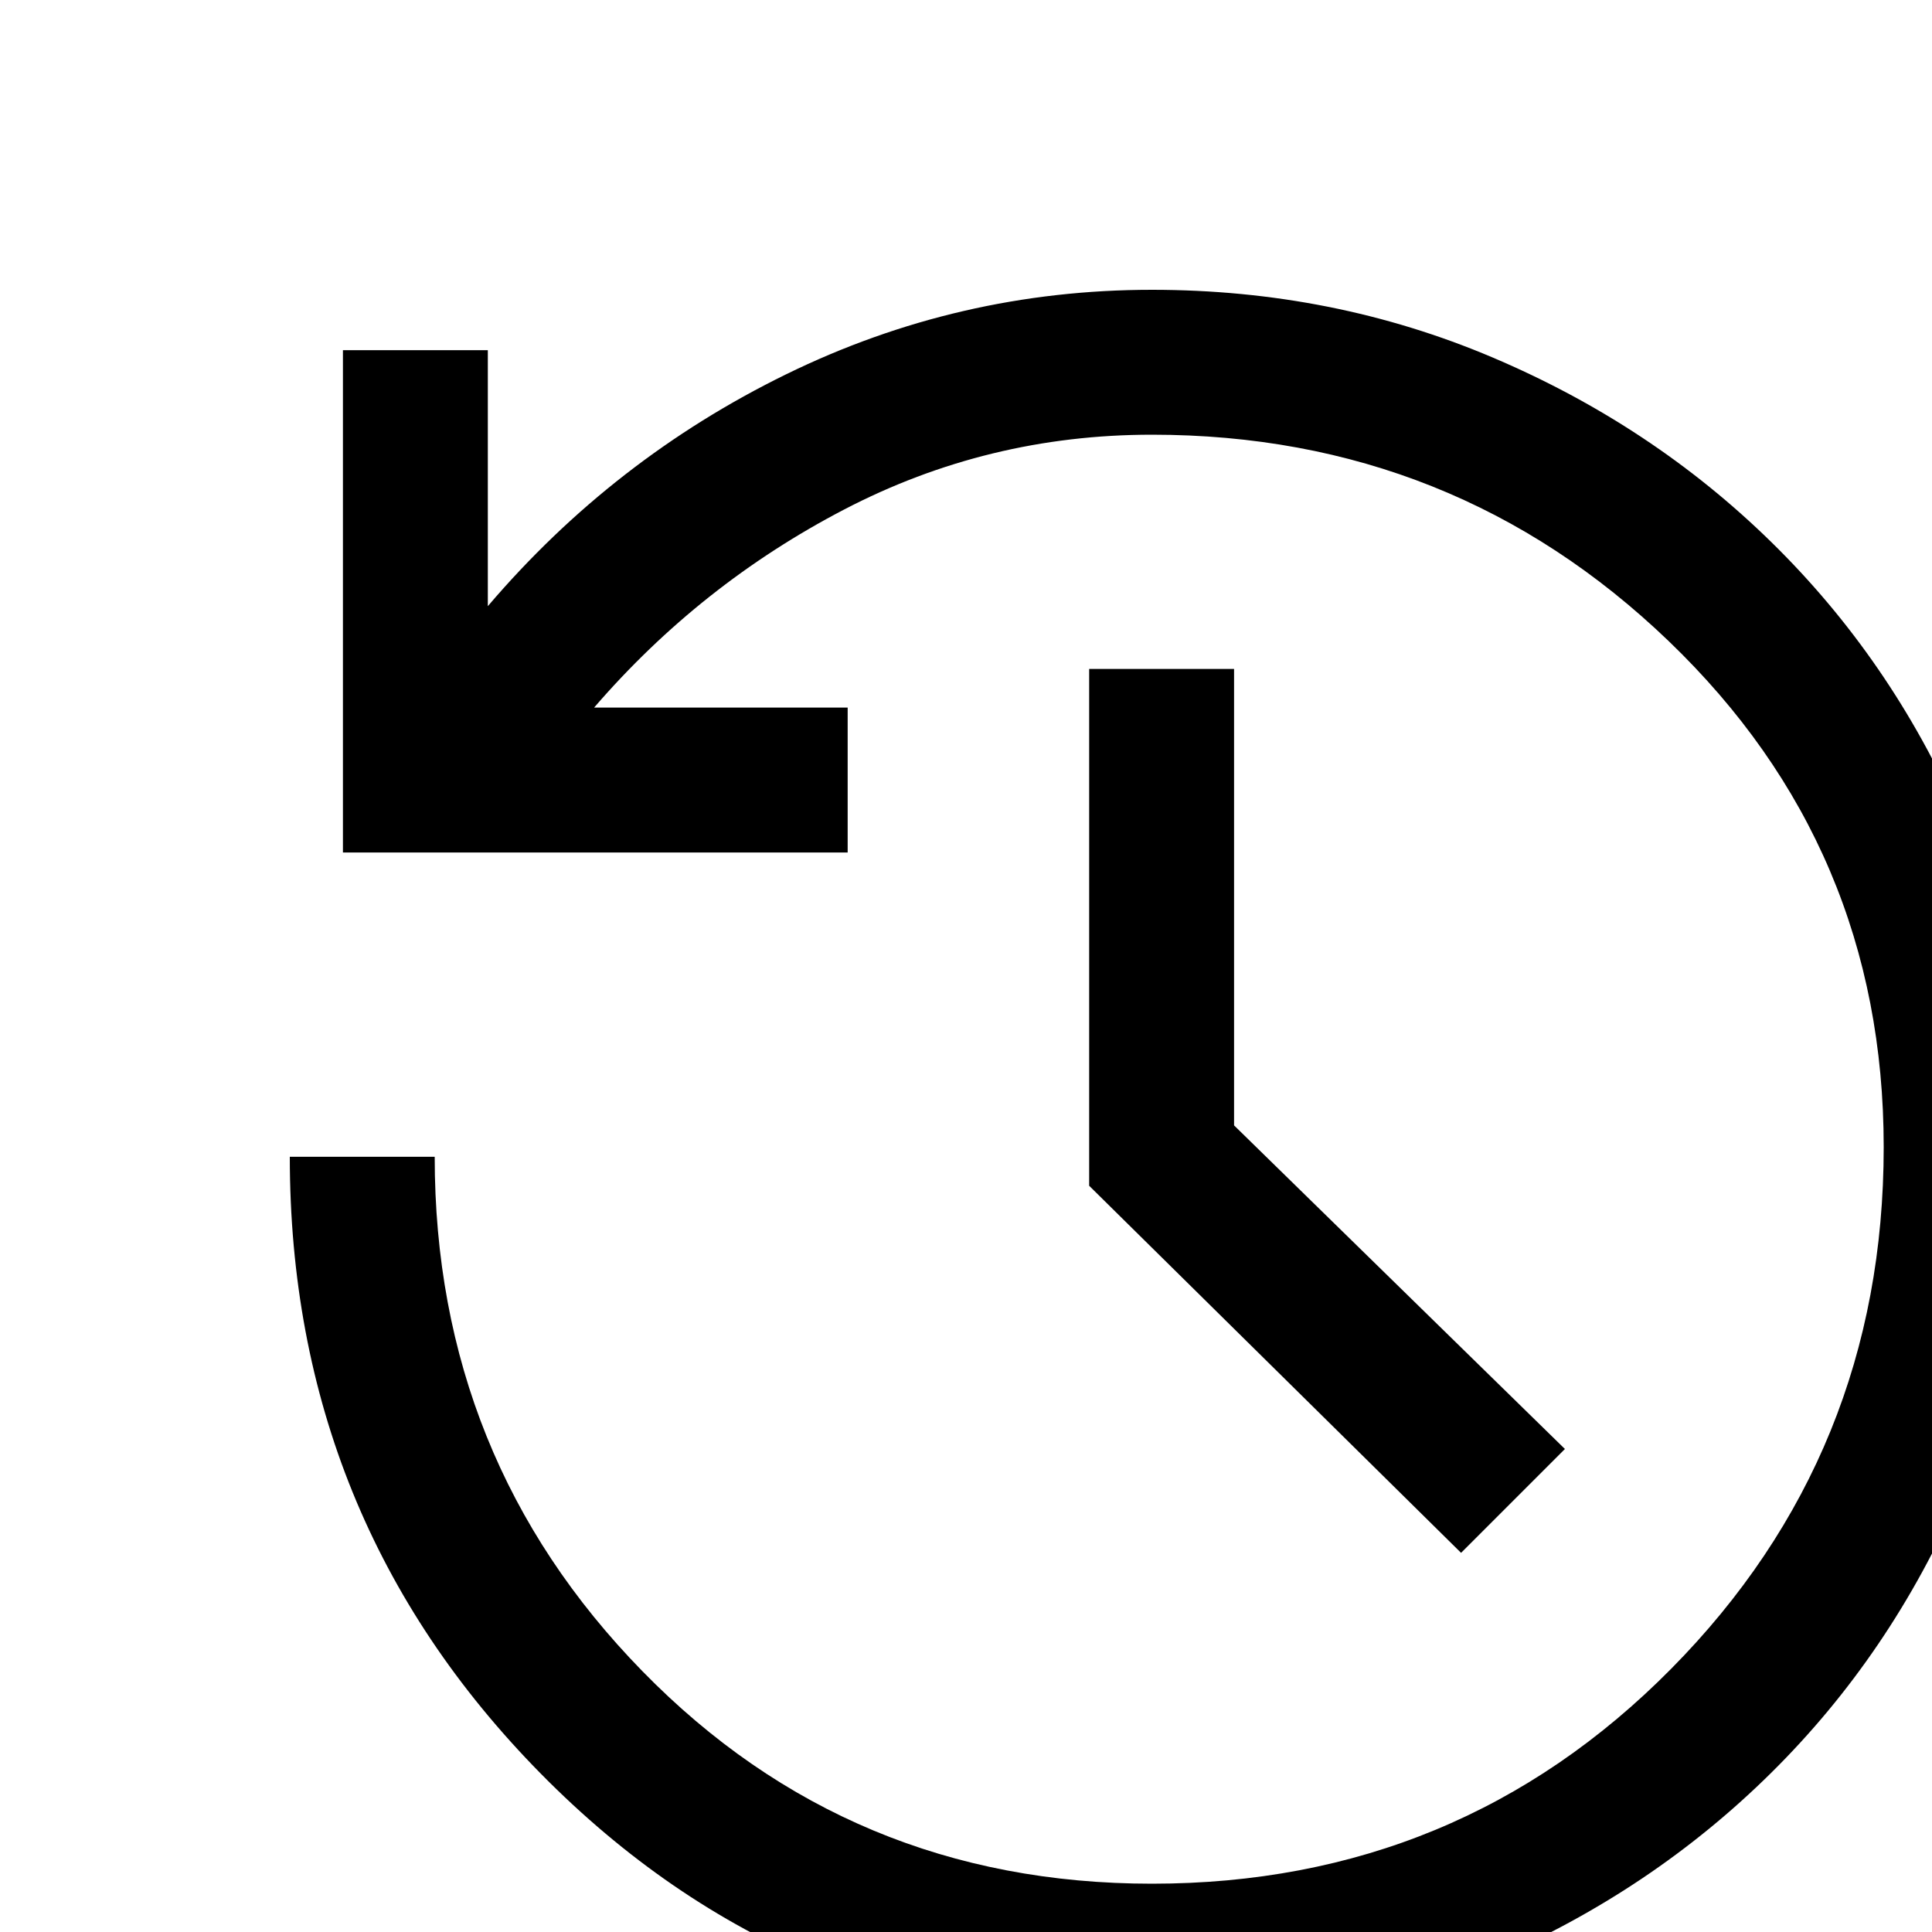
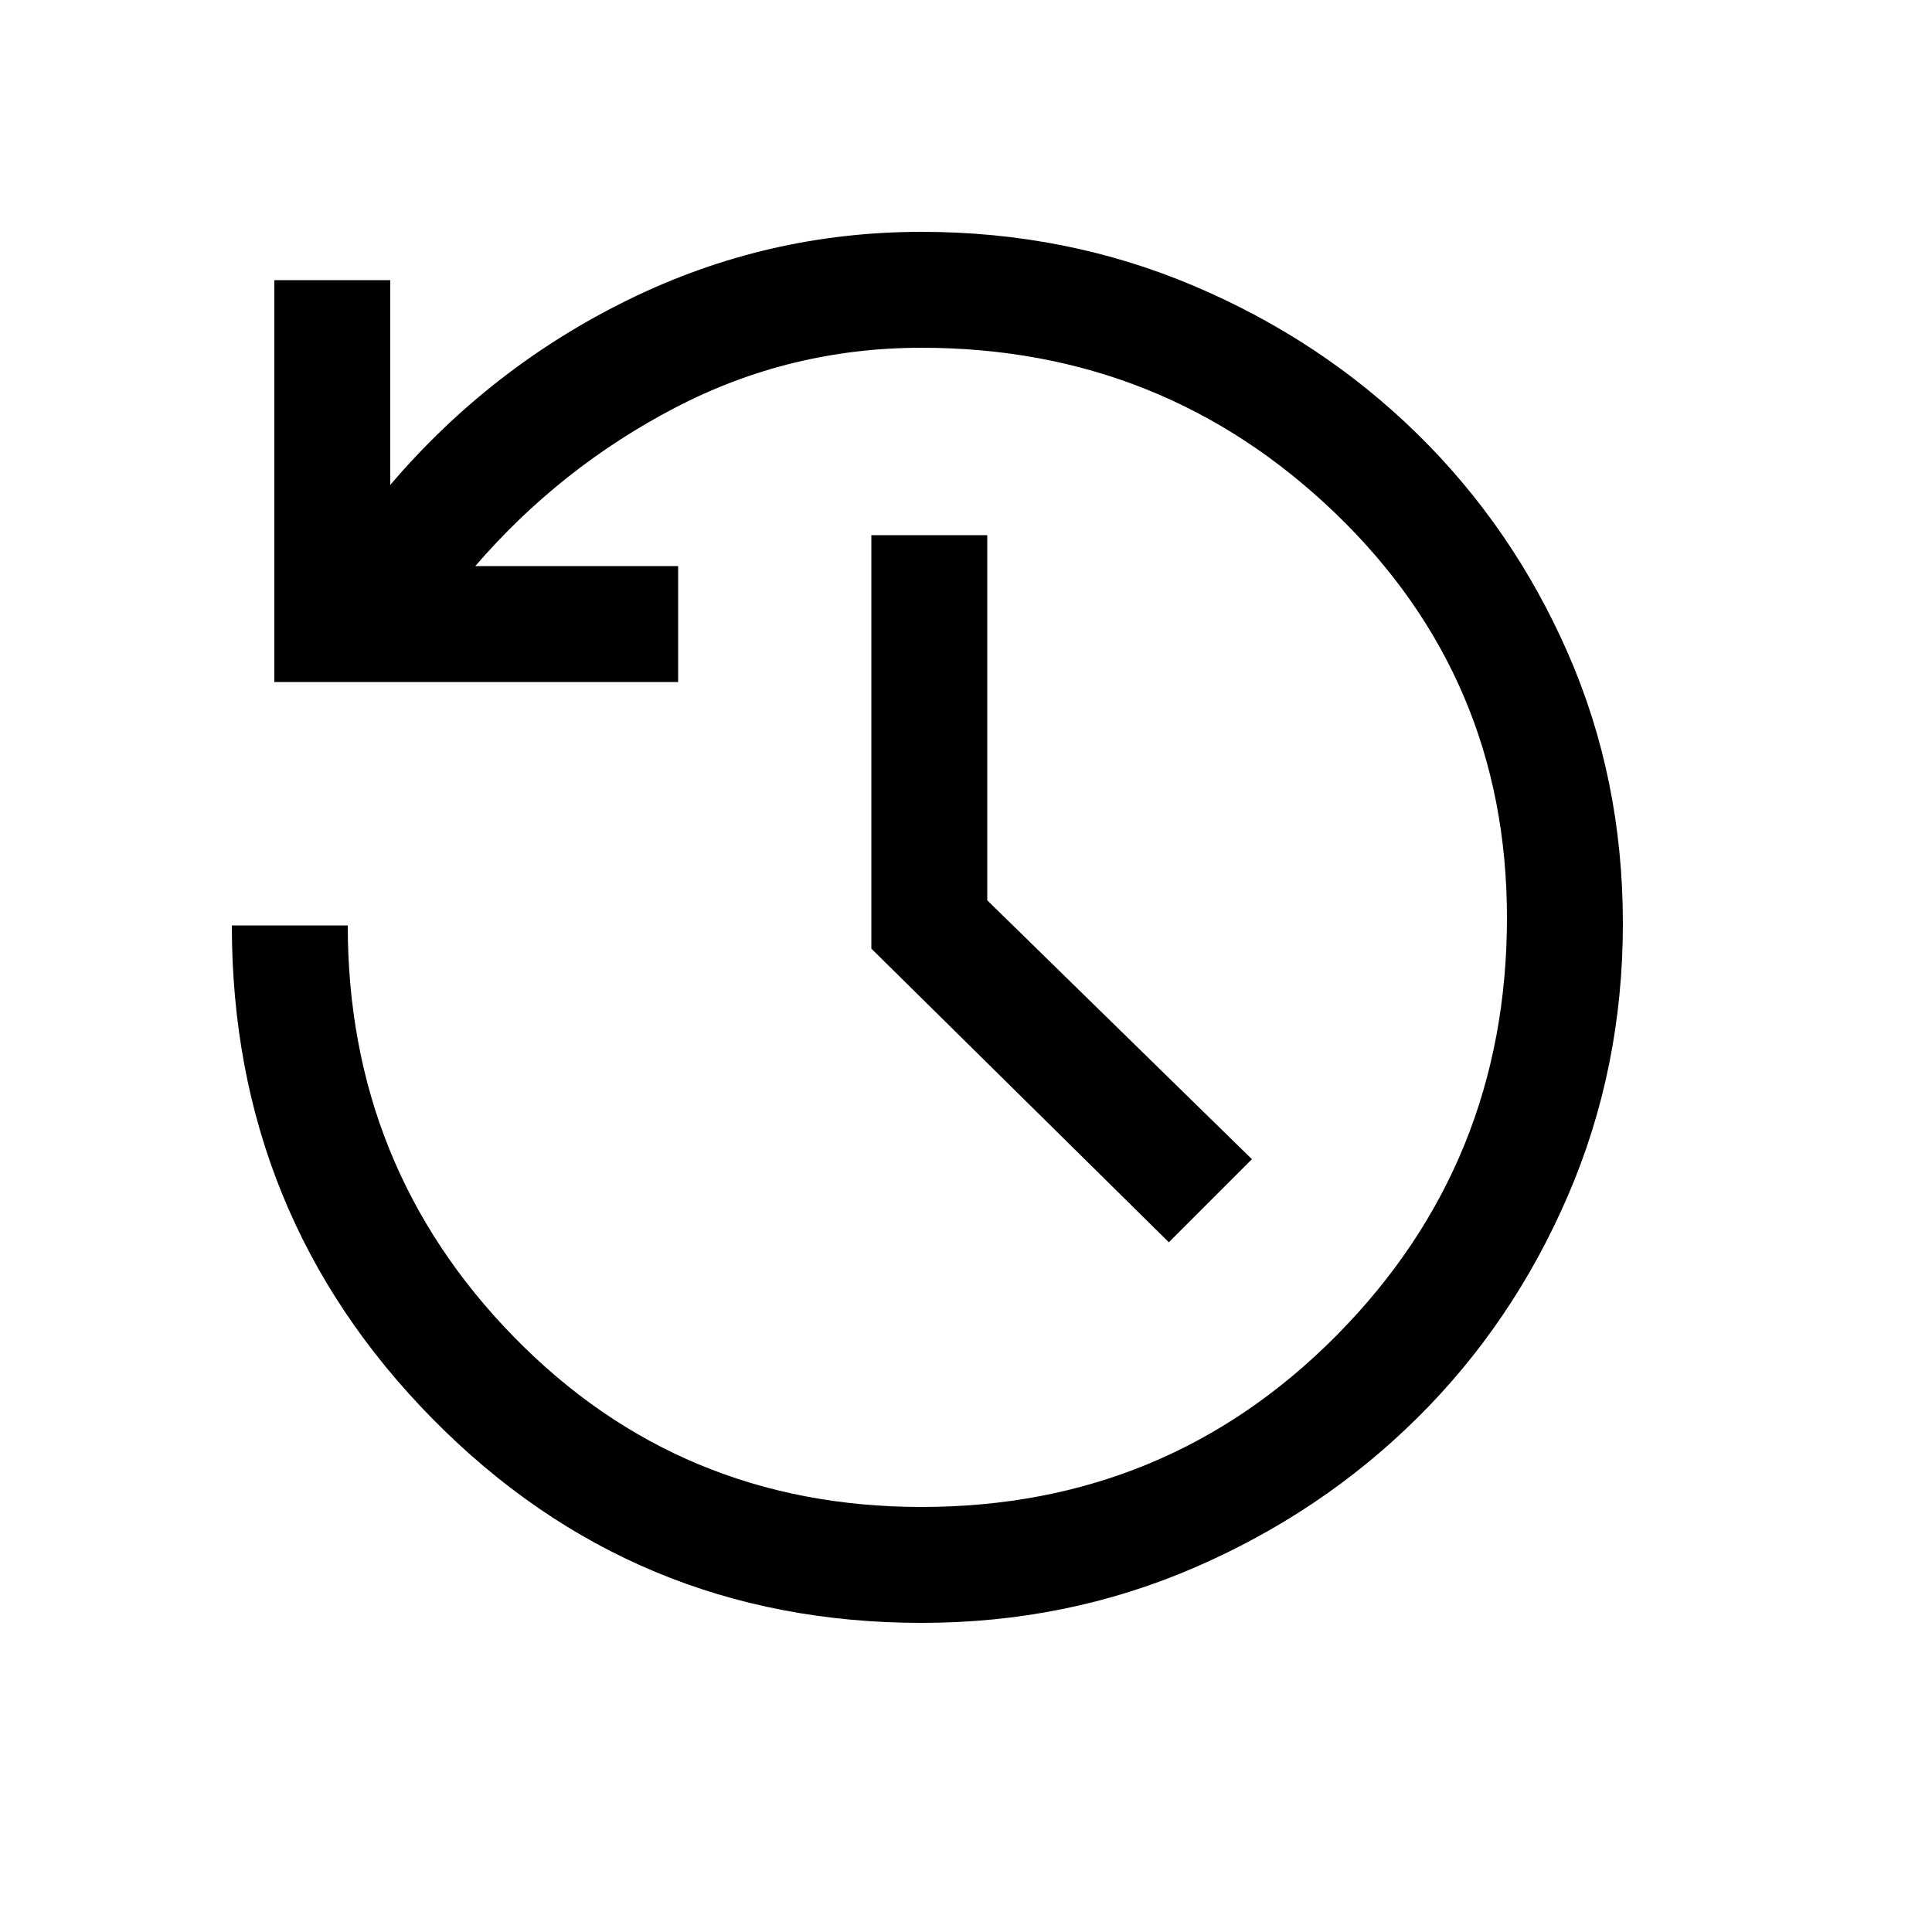
- <svg xmlns="http://www.w3.org/2000/svg" height="40" width="40" fill="#000000">
+ <svg xmlns="http://www.w3.org/2000/svg" viewBox="0 0 50 50" width="25" fill="#000000">
  <path d="M23.85 42q-7.45 0-12.65-5.275T6 23.95h3q0 6.25 4.3 10.65T23.85 39q6.35 0 10.75-4.45t4.4-10.8q0-6.2-4.45-10.475Q30.1            9 23.85 9q-3.4 0-6.375 1.55t-5.175 4.1h5.25v3H7.1V7.25h3v5.3q2.6-3.05 6.175-4.8Q19.85 6 23.85 6q3.75 0 7.05 1.4t5.775             3.825q2.475 2.425 3.9 5.675Q42 20.15 42 23.9t-1.425 7.05q-1.425 3.3-3.9 5.75-2.475 2.45-5.775 3.875Q27.6 42 23.85              42Zm6.4-9.85-7.7-7.6v-10.7h3v9.45L32.4 30Z" />
</svg>
